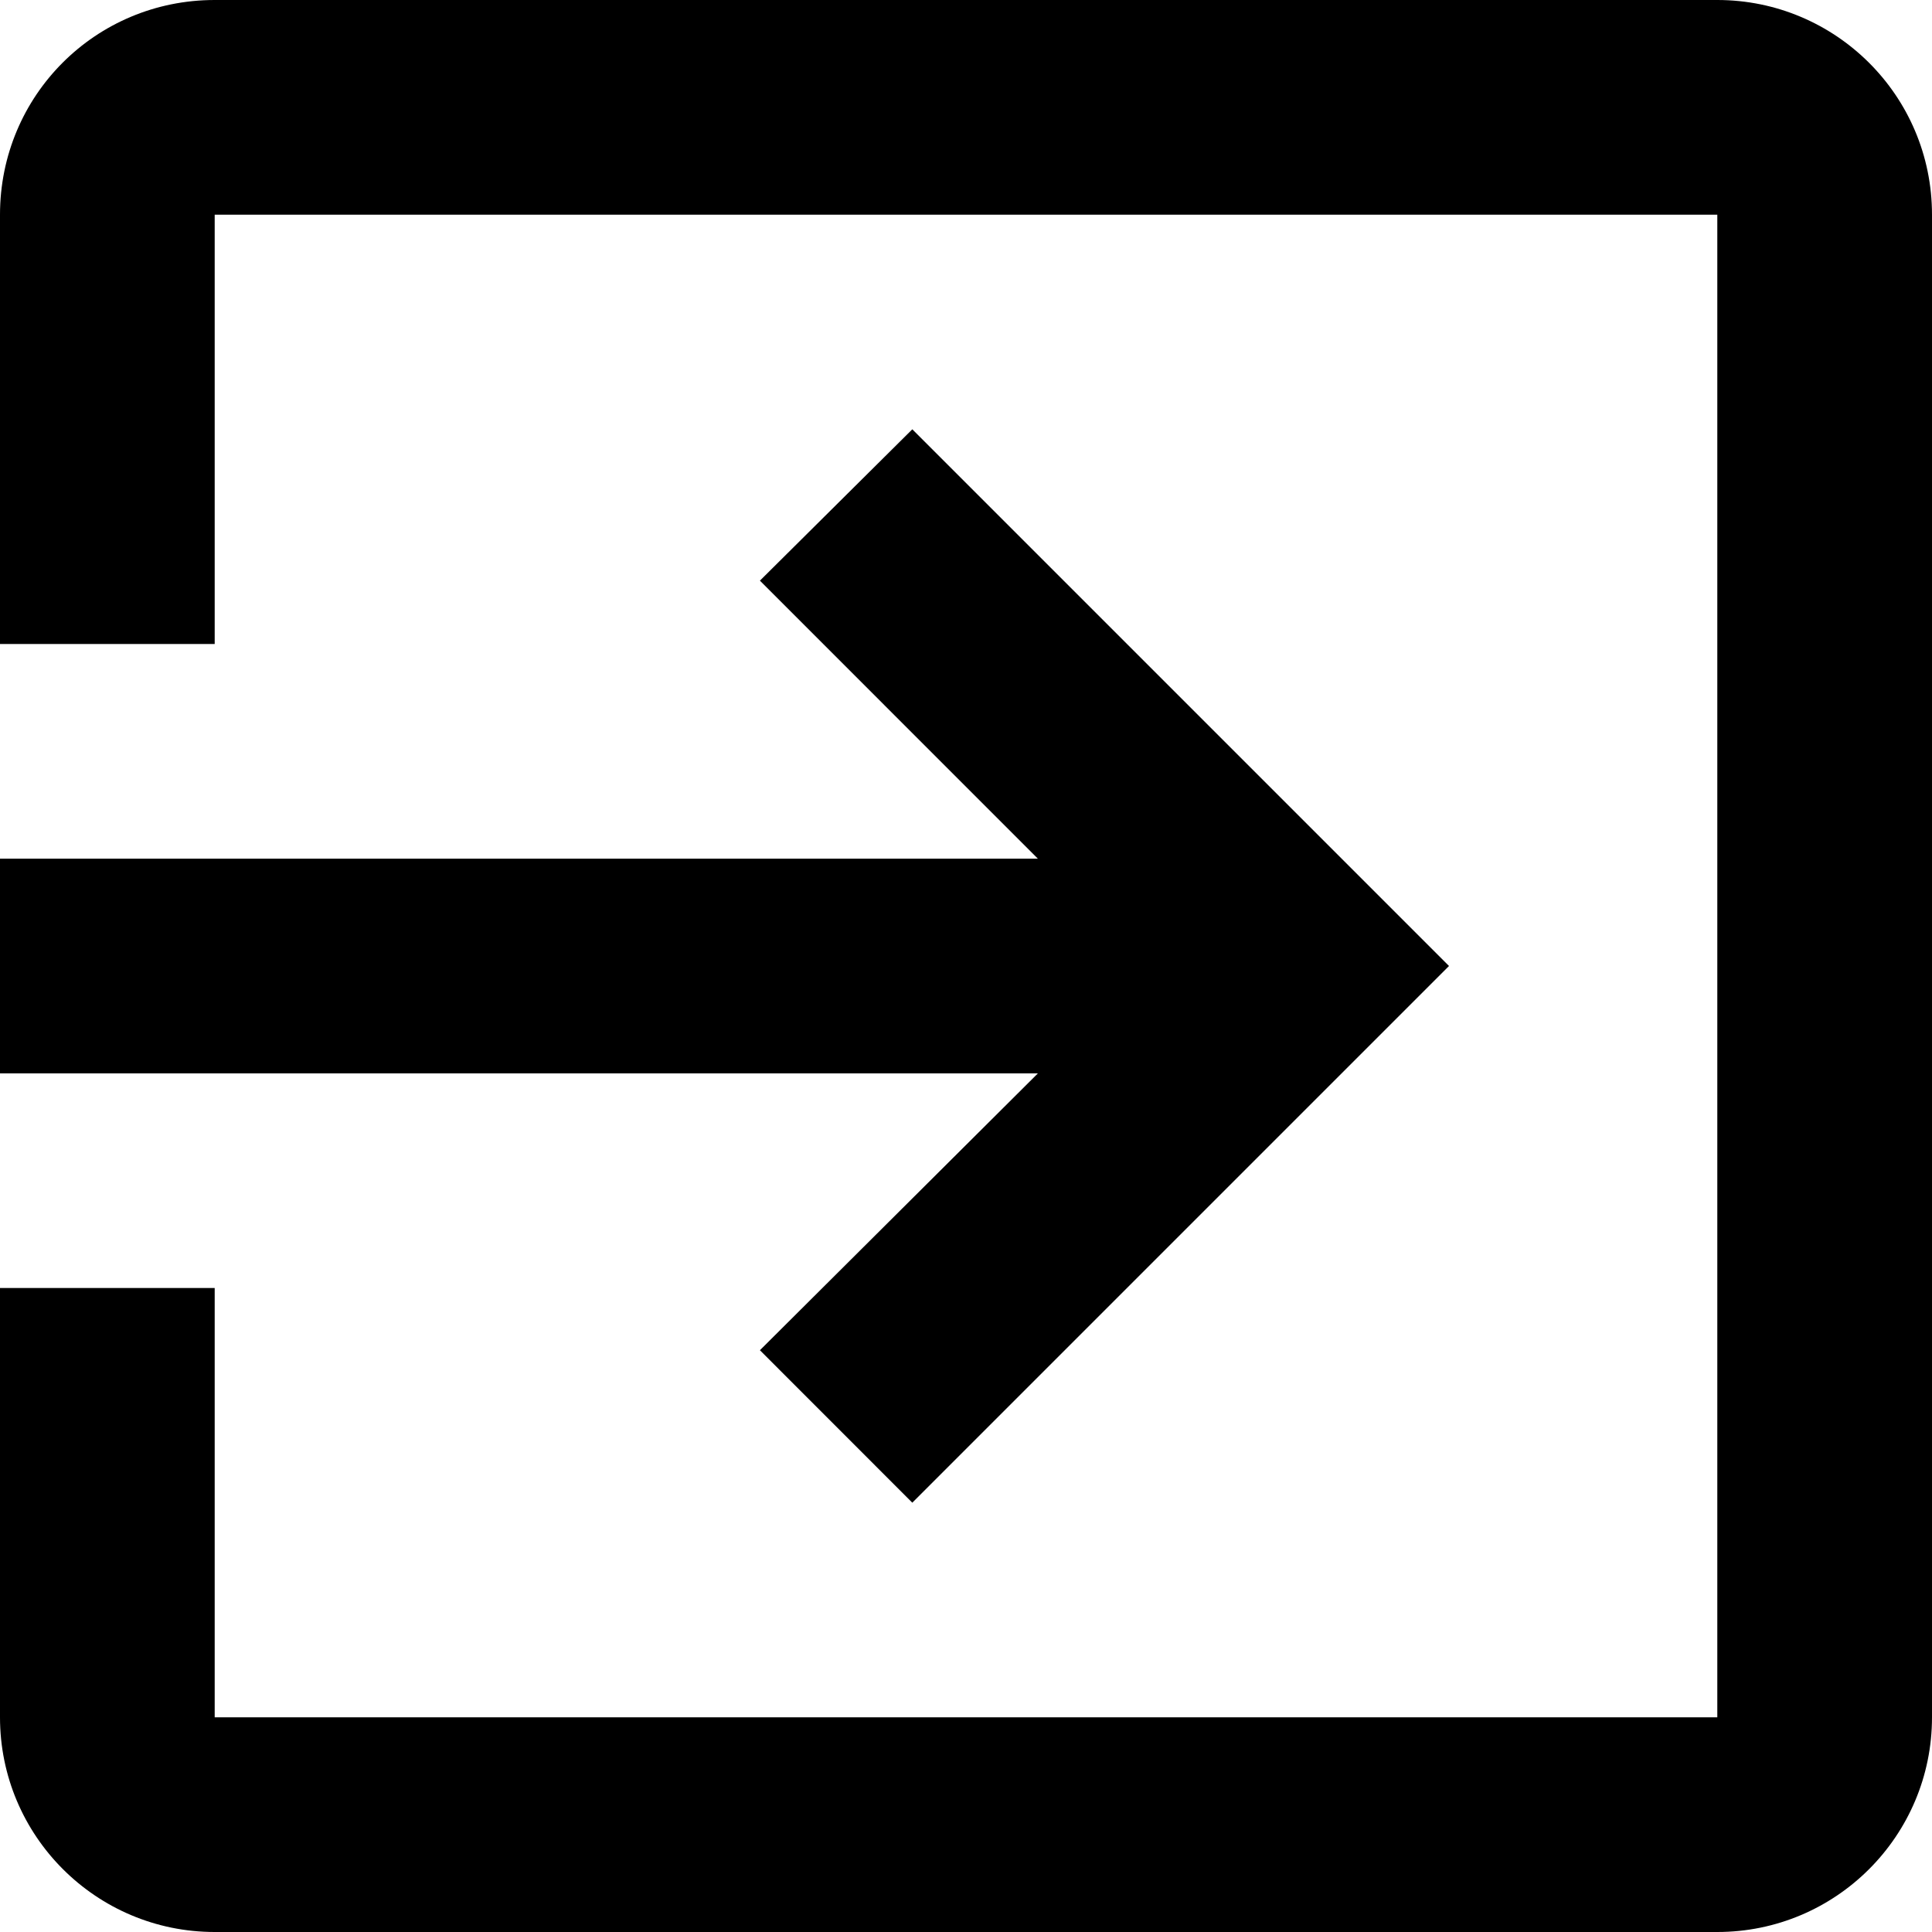
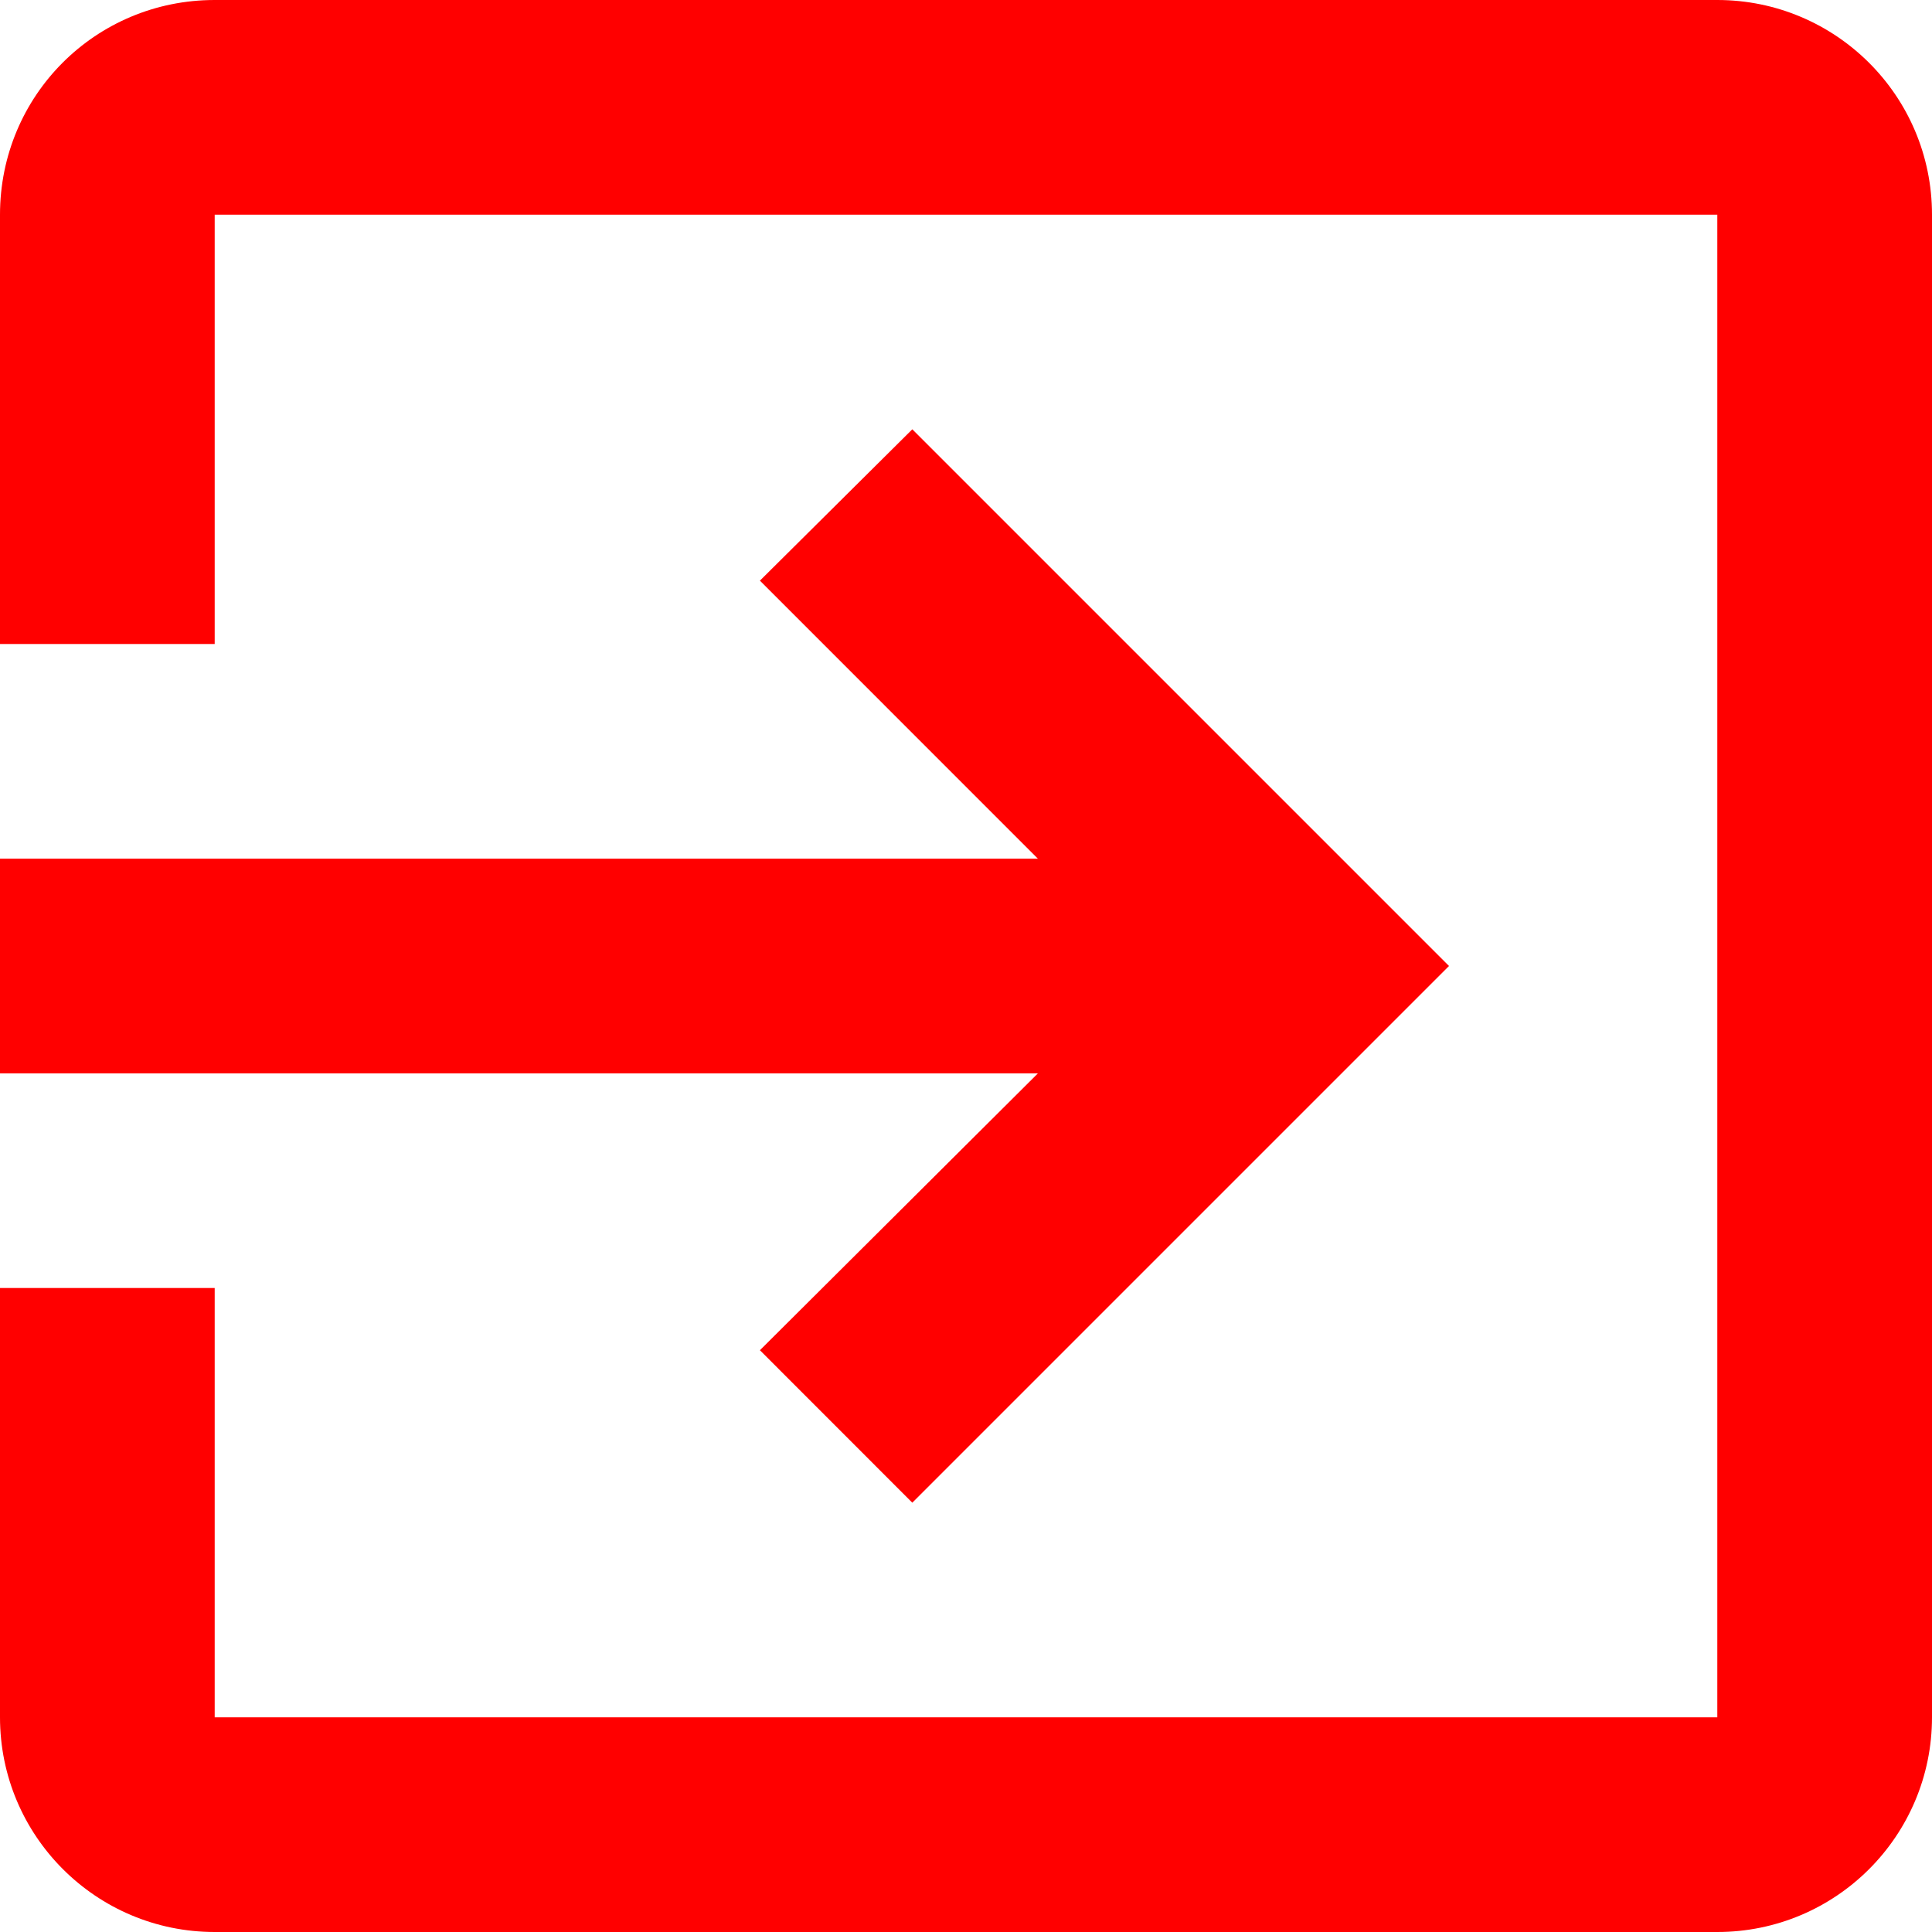
<svg xmlns="http://www.w3.org/2000/svg" width="24" height="24" viewBox="0 0 24 24">
-   <path fill="black" d="M 21.333,0 H 2.667 C 1.187,0 0,1.187 0,2.667 V 8 H 2.667 V 2.667 H 21.333 V 21.333 H 2.667 V 16 H 0 v 5.333 A 2.667,2.667 0 0 0 2.667,24 H 21.333 A 2.667,2.667 0 0 0 24,21.333 V 2.667 C 24,1.187 22.8,0 21.333,0 M 9.44,16.773 11.333,18.667 18,12 11.333,5.333 9.44,7.213 12.893,10.667 H 0 v 2.667 h 12.893 z" />
+   <path fill="red" d="M 21.333,0 H 2.667 C 1.187,0 0,1.187 0,2.667 V 8 H 2.667 V 2.667 H 21.333 V 21.333 H 2.667 V 16 H 0 v 5.333 A 2.667,2.667 0 0 0 2.667,24 H 21.333 A 2.667,2.667 0 0 0 24,21.333 V 2.667 C 24,1.187 22.8,0 21.333,0 M 9.44,16.773 11.333,18.667 18,12 11.333,5.333 9.44,7.213 12.893,10.667 H 0 v 2.667 h 12.893 z" />
</svg>
